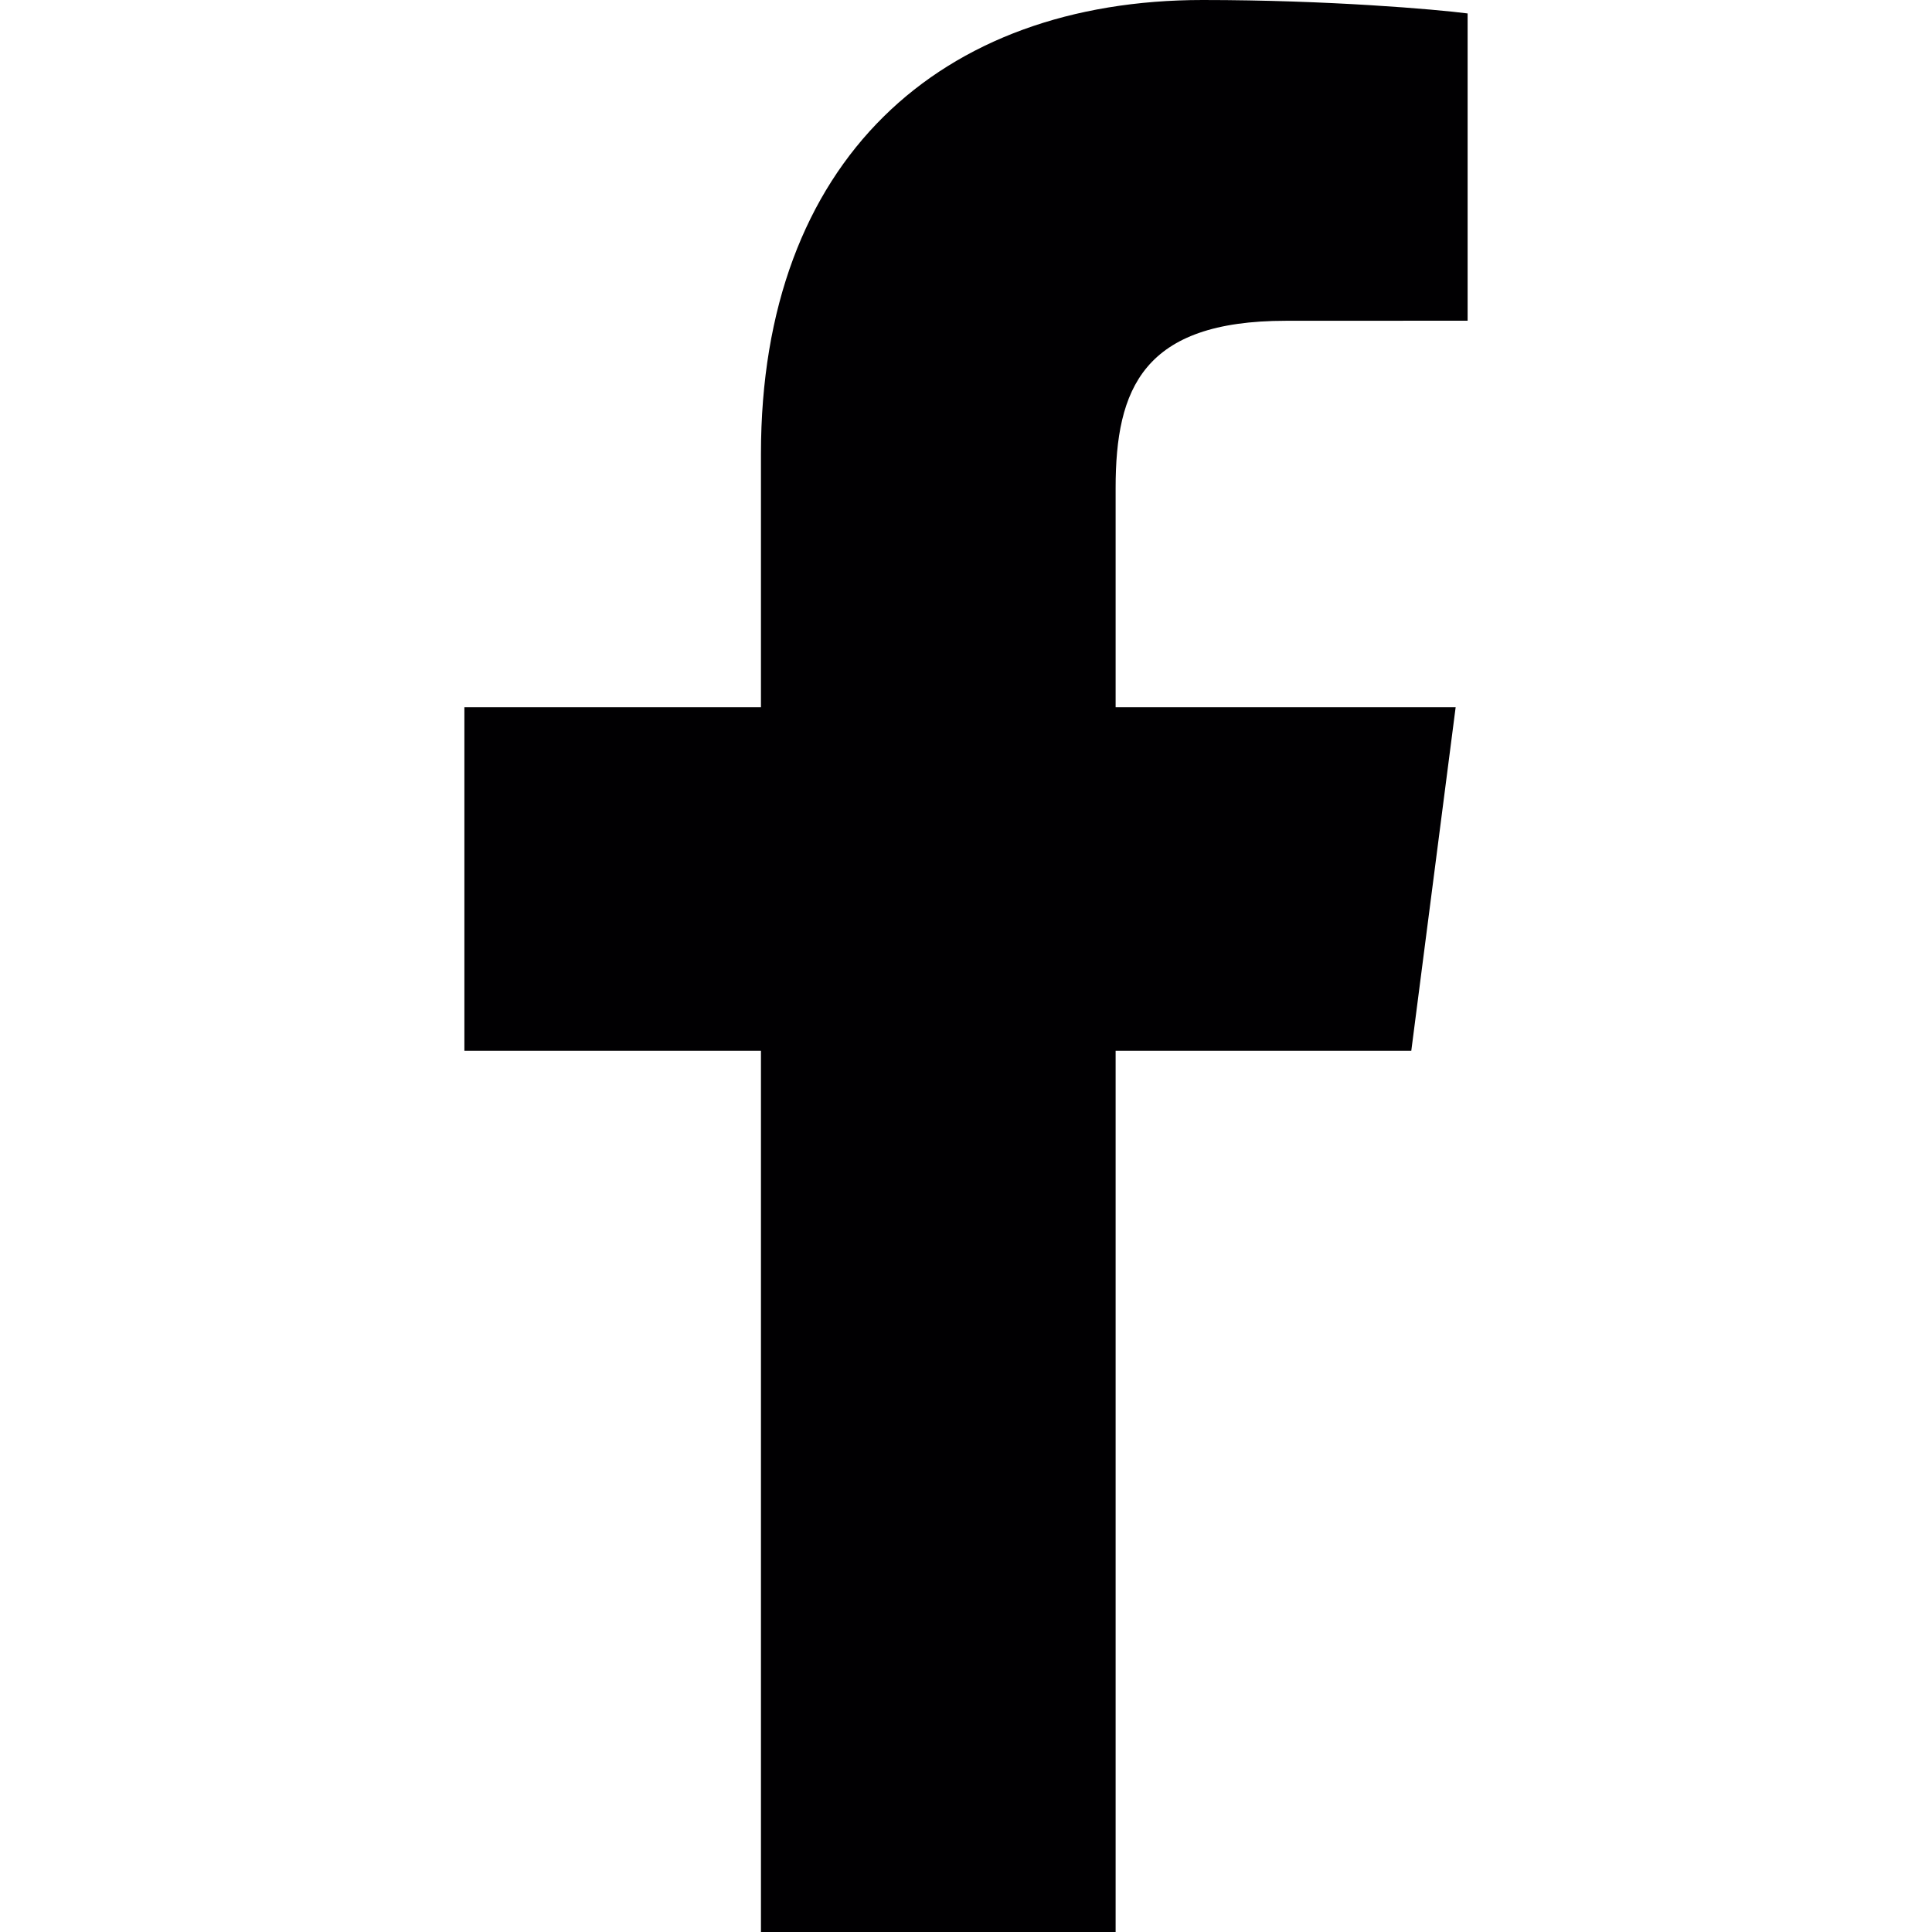
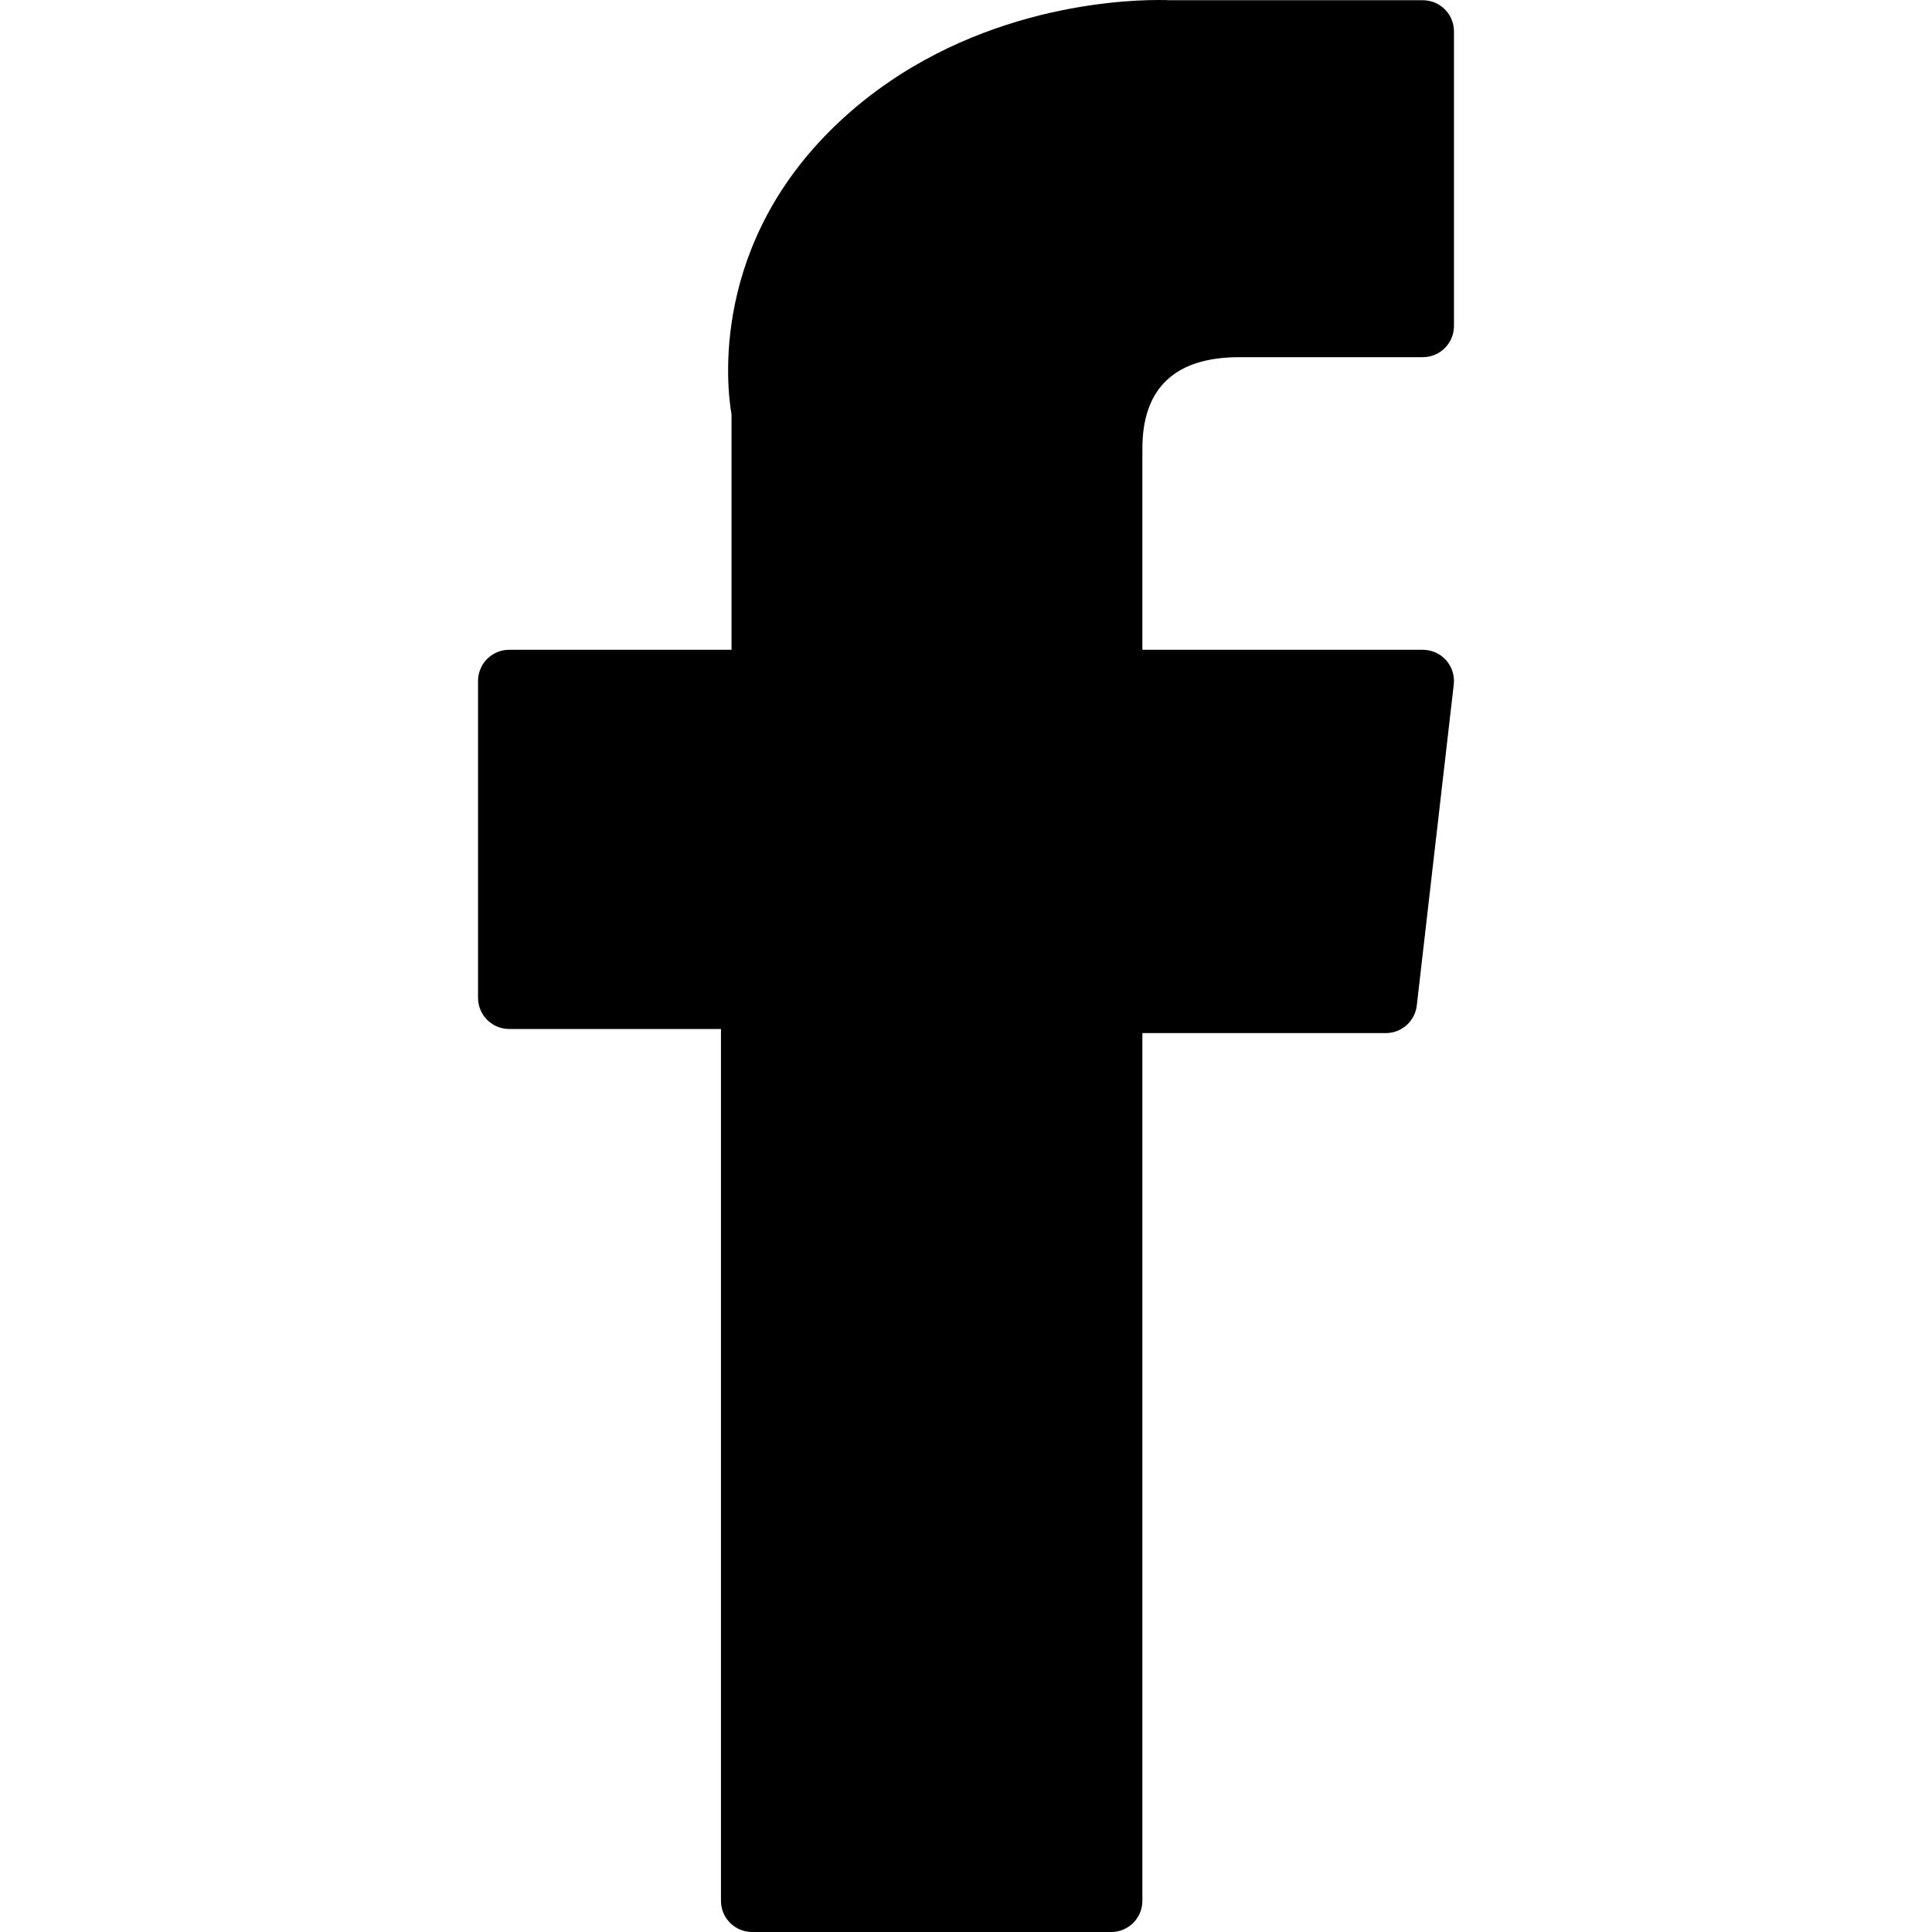
- <svg xmlns="http://www.w3.org/2000/svg" version="1.1" id="Capa_1" x="0px" y="0px" viewBox="0 0 155.139 155.139" style="enable-background:new 0 0 155.139 155.139;" xml:space="preserve">
-   <g>
-     <path id="f_1_" style="fill:#010002;" d="M89.584,155.139V84.378h23.742l3.562-27.585H89.584V39.184   c0-7.984,2.208-13.425,13.67-13.425l14.595-0.006V1.08C115.325,0.752,106.661,0,96.577,0C75.52,0,61.104,12.853,61.104,36.452   v20.341H37.29v27.585h23.814v70.761H89.584z" />
+ <svg xmlns="http://www.w3.org/2000/svg" fill="#000000" height="800px" width="800px" version="1.1" id="Layer_1" viewBox="0 0 310 310" xml:space="preserve">
+   <g id="XMLID_834_">
+     <path id="XMLID_835_" d="M81.703,165.106h33.981V305c0,2.762,2.238,5,5,5h57.616c2.762,0,5-2.238,5-5V165.765h39.064   c2.54,0,4.677-1.906,4.967-4.429l5.933-51.502c0.163-1.417-0.286-2.836-1.234-3.899c-0.949-1.064-2.307-1.673-3.732-1.673h-44.996   V71.978c0-9.732,5.24-14.667,15.576-14.667c1.473,0,29.42,0,29.42,0c2.762,0,5-2.239,5-5V5.037c0-2.762-2.238-5-5-5h-40.545   C187.467,0.023,186.832,0,185.896,0c-7.035,0-31.488,1.381-50.804,19.151c-21.402,19.692-18.427,43.27-17.716,47.358v37.752H81.703   c-2.762,0-5,2.238-5,5v50.844C76.703,162.867,78.941,165.106,81.703,165.106z" />
  </g>
-   <g>
- </g>
-   <g>
- </g>
-   <g>
- </g>
-   <g>
- </g>
-   <g>
- </g>
-   <g>
- </g>
-   <g>
- </g>
-   <g>
- </g>
-   <g>
- </g>
-   <g>
- </g>
-   <g>
- </g>
-   <g>
- </g>
-   <g>
- </g>
-   <g>
- </g>
-   <g>
- </g>
</svg>
